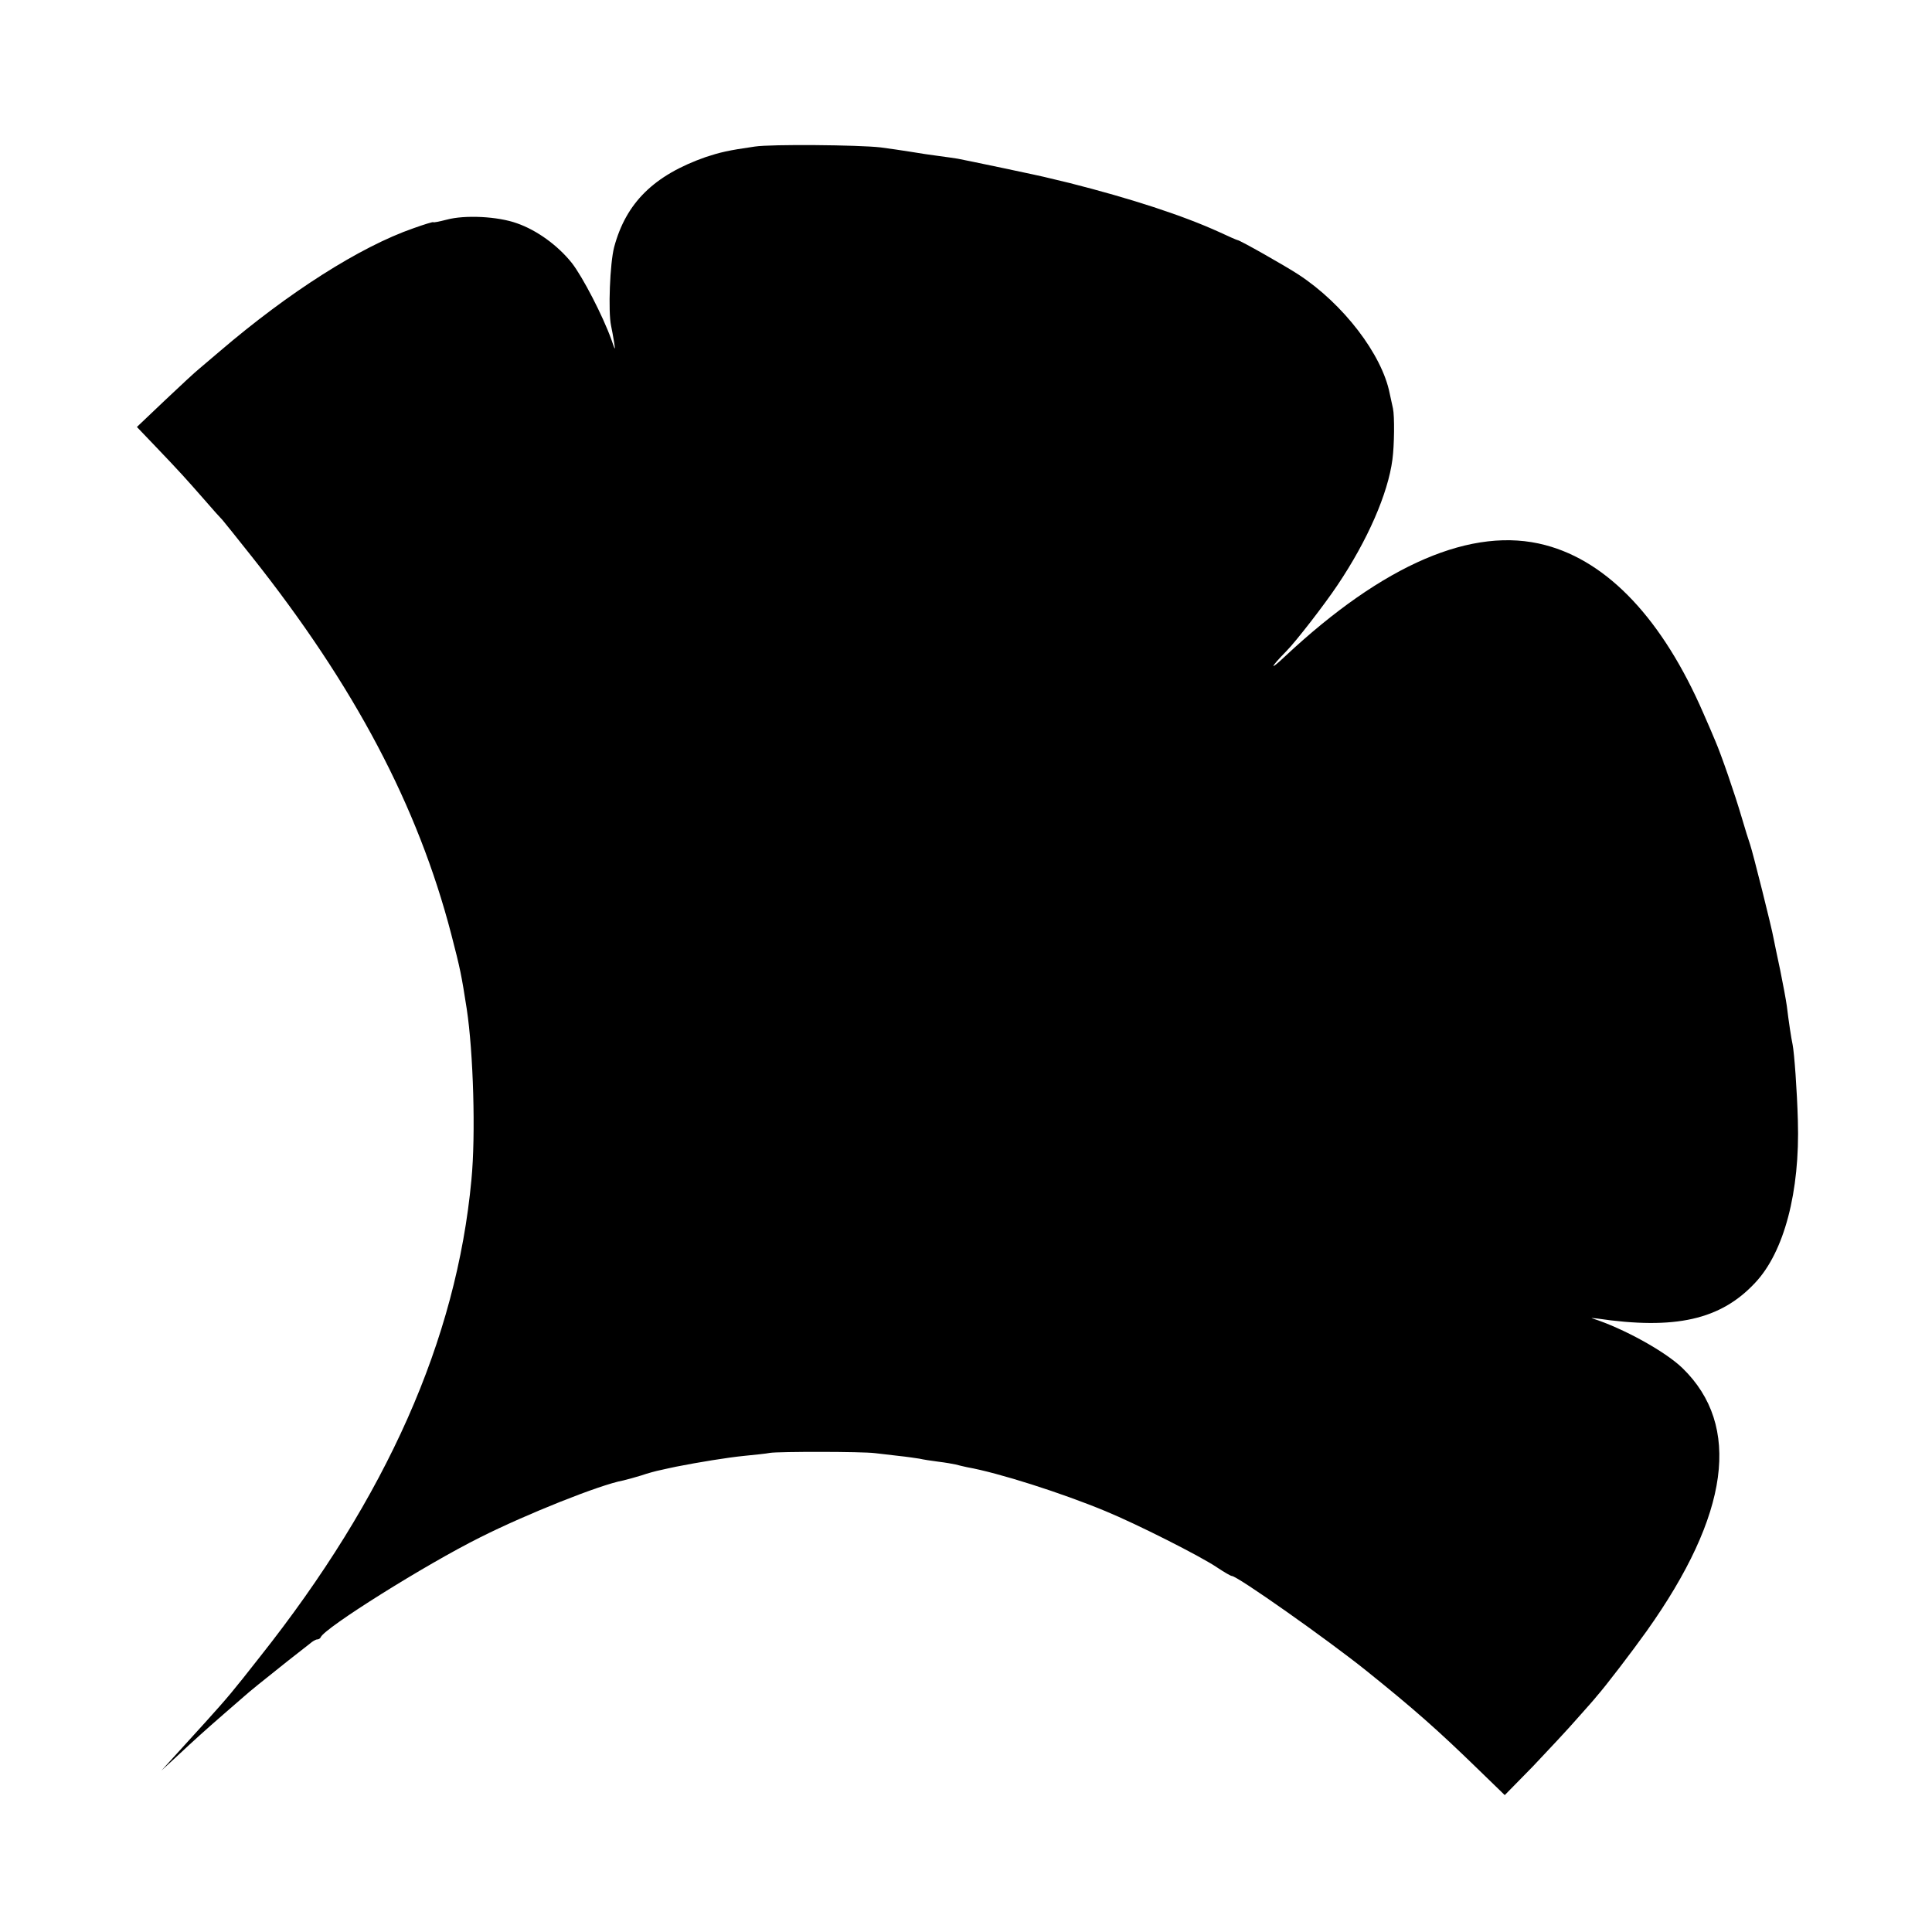
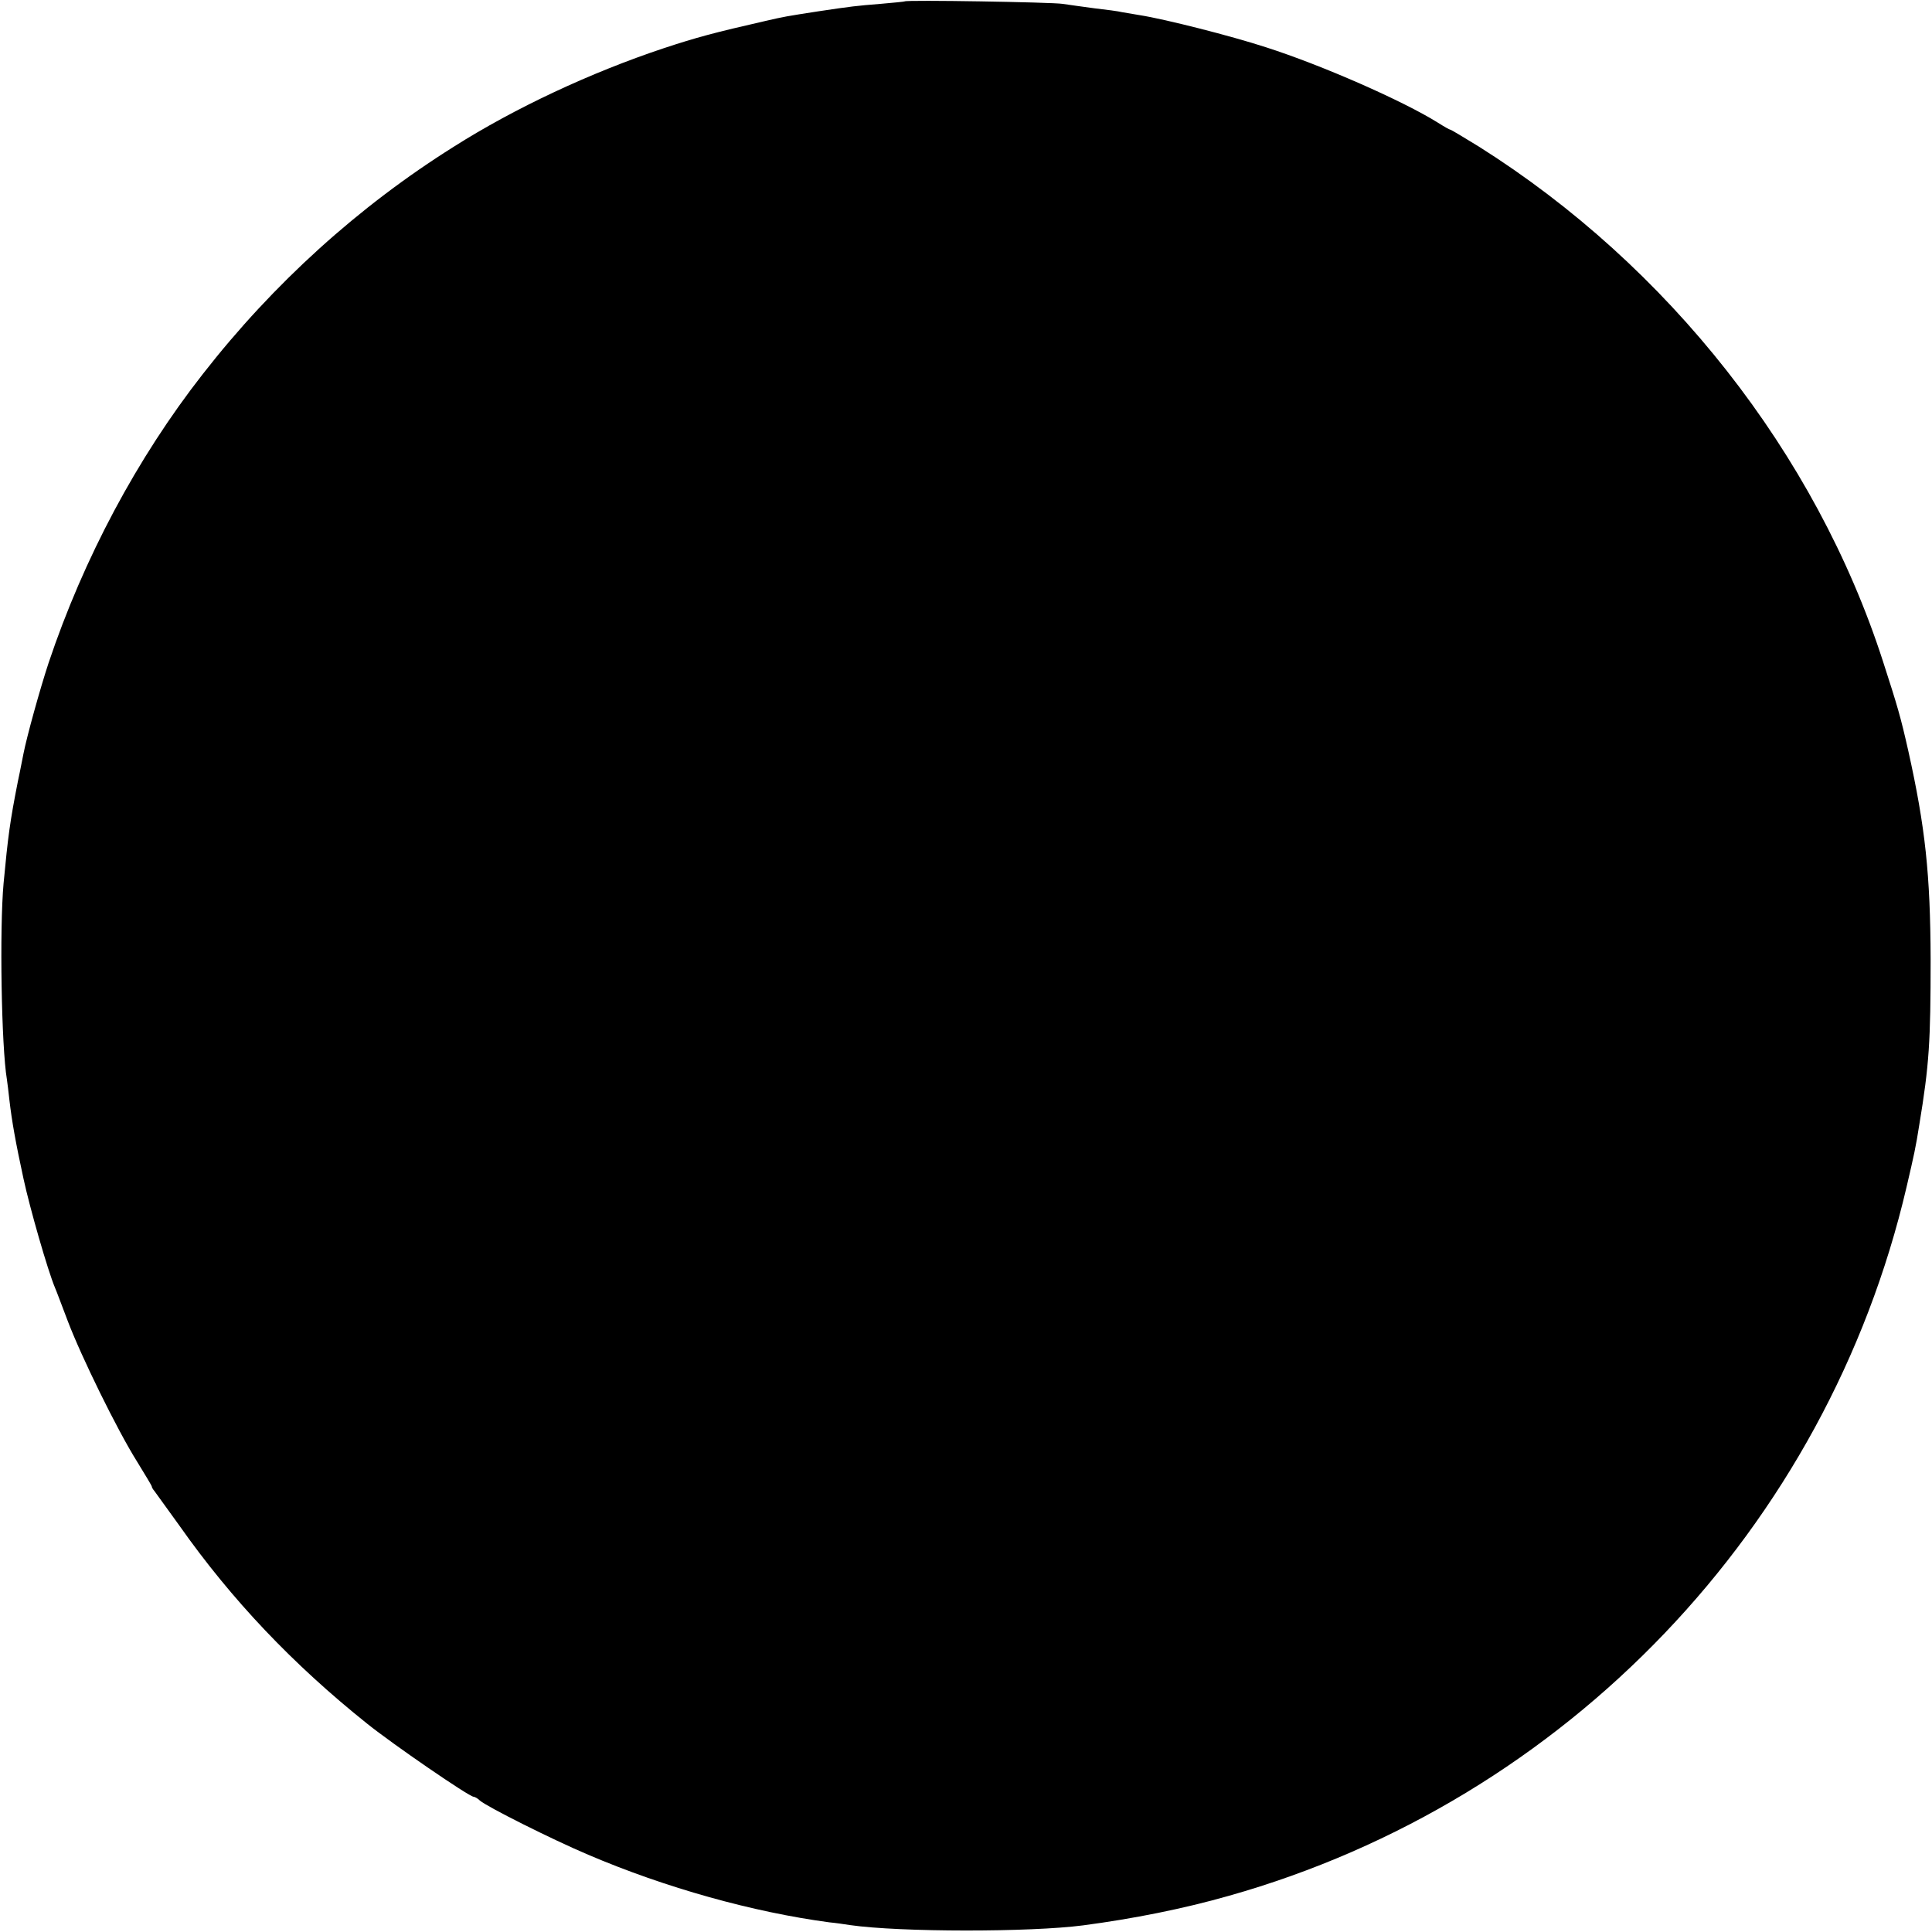
<svg xmlns="http://www.w3.org/2000/svg" version="1.0" width="700pt" height="700pt" viewBox="0 0 700 700" preserveAspectRatio="xMidYMid meet">
  <g transform="translate(0,700) scale(0.1,-0.1)" fill="#000000" stroke="none">
-     <path d="M2735 6469 c-98 -14 -126 -21 -178 -38 -188 -66 -289 -166 -332 -327 -15 -58 -22 -232 -11 -284 3 -14 8 -41 11 -60 5 -32 4 -31 -10 10 -31 86 -104 227 -143 277 -51 64 -127 119 -199 144 -69 25 -189 31 -255 13 -27 -7 -48 -11 -48 -9 0 2 -33 -8 -72 -22 -193 -67 -452 -232 -702 -446 -27 -23 -60 -51 -73 -62 -14 -11 -70 -63 -126 -116 l-101 -96 66 -69 c90 -94 114 -121 178 -194 30 -35 60 -68 66 -74 5 -6 53 -65 105 -131 374 -471 603 -905 724 -1370 33 -127 37 -148 56 -270 24 -157 33 -457 17 -620 -54 -579 -307 -1149 -767 -1729 -98 -125 -114 -144 -196 -235 -54 -59 -60 -66 -120 -132 l-40 -44 50 46 c76 71 104 96 175 158 36 31 70 61 76 66 14 13 72 60 154 125 36 28 73 57 83 65 9 8 21 15 26 15 5 0 11 3 13 8 14 34 381 264 578 362 167 84 435 191 518 206 13 3 42 11 65 18 23 8 56 17 72 20 17 4 41 9 55 12 81 16 185 33 245 39 39 4 81 8 95 11 32 5 334 5 380 -1 19 -2 58 -7 86 -10 29 -3 62 -8 75 -10 13 -3 44 -8 69 -11 25 -3 53 -8 62 -10 10 -3 29 -7 42 -10 113 -20 342 -93 501 -159 112 -46 346 -164 406 -205 24 -16 48 -30 52 -30 20 0 346 -230 487 -343 173 -139 259 -215 403 -355 l99 -96 102 104 c55 58 128 136 161 174 33 37 65 73 70 80 32 36 129 163 181 236 301 423 344 745 130 953 -63 61 -216 145 -326 180 -8 2 -1 2 15 0 284 -42 449 -5 574 129 105 111 163 330 155 588 -3 110 -13 245 -19 275 -5 23 -14 82 -21 140 -3 22 -14 81 -24 130 -11 50 -21 101 -24 115 -6 36 -75 311 -85 340 -5 14 -19 59 -31 100 -24 82 -74 227 -95 275 -7 17 -26 62 -43 100 -147 339 -345 550 -573 610 -263 70 -586 -69 -944 -404 -57 -54 -54 -41 5 19 35 35 140 171 186 240 109 162 183 332 199 455 7 51 8 158 2 185 -2 8 -7 33 -12 55 -28 141 -168 324 -330 430 -47 31 -213 125 -221 125 -2 0 -32 13 -66 29 -134 61 -322 122 -543 178 -33 8 -67 16 -75 18 -25 7 -303 65 -330 70 -14 2 -45 7 -70 10 -25 3 -70 10 -100 15 -30 5 -80 12 -110 16 -79 9 -396 12 -455 3z" />
+     <path d="M3278 6995 c-1 -1 -41 -5 -88 -9 -87 -7 -105 -9 -225 -27 -116 -18 -123 -19 -192 -35 -184 -42 -248 -59 -369 -99 -264 -88 -538 -216 -759 -356 -346 -217 -655 -497 -910 -824 -238 -304 -432 -668 -559 -1047 -31 -94 -79 -267 -91 -329 -3 -13 -11 -58 -20 -99 -29 -147 -36 -200 -52 -370 -15 -165 -8 -592 12 -711 2 -13 6 -46 9 -74 9 -78 23 -156 51 -285 23 -107 88 -333 114 -395 5 -11 25 -65 46 -120 50 -132 181 -398 250 -508 30 -49 55 -90 55 -93 0 -3 4 -10 10 -17 5 -7 46 -64 91 -126 188 -267 410 -501 679 -716 92 -74 370 -265 386 -265 4 0 15 -6 23 -14 27 -23 260 -140 392 -196 281 -120 597 -208 874 -245 22 -2 56 -7 75 -10 182 -26 652 -26 844 -1 182 24 363 60 528 107 1223 345 2168 1334 2456 2569 27 116 33 142 46 225 36 218 41 300 41 600 -1 306 -19 477 -81 755 -28 124 -38 158 -92 325 -243 752 -777 1431 -1464 1864 -54 33 -100 61 -103 61 -3 0 -24 12 -46 26 -125 78 -417 207 -623 273 -126 41 -366 102 -456 116 -25 4 -54 9 -65 11 -11 3 -56 9 -100 14 -44 6 -96 13 -115 16 -36 6 -566 15 -572 9z" />
  </g>
</svg>
